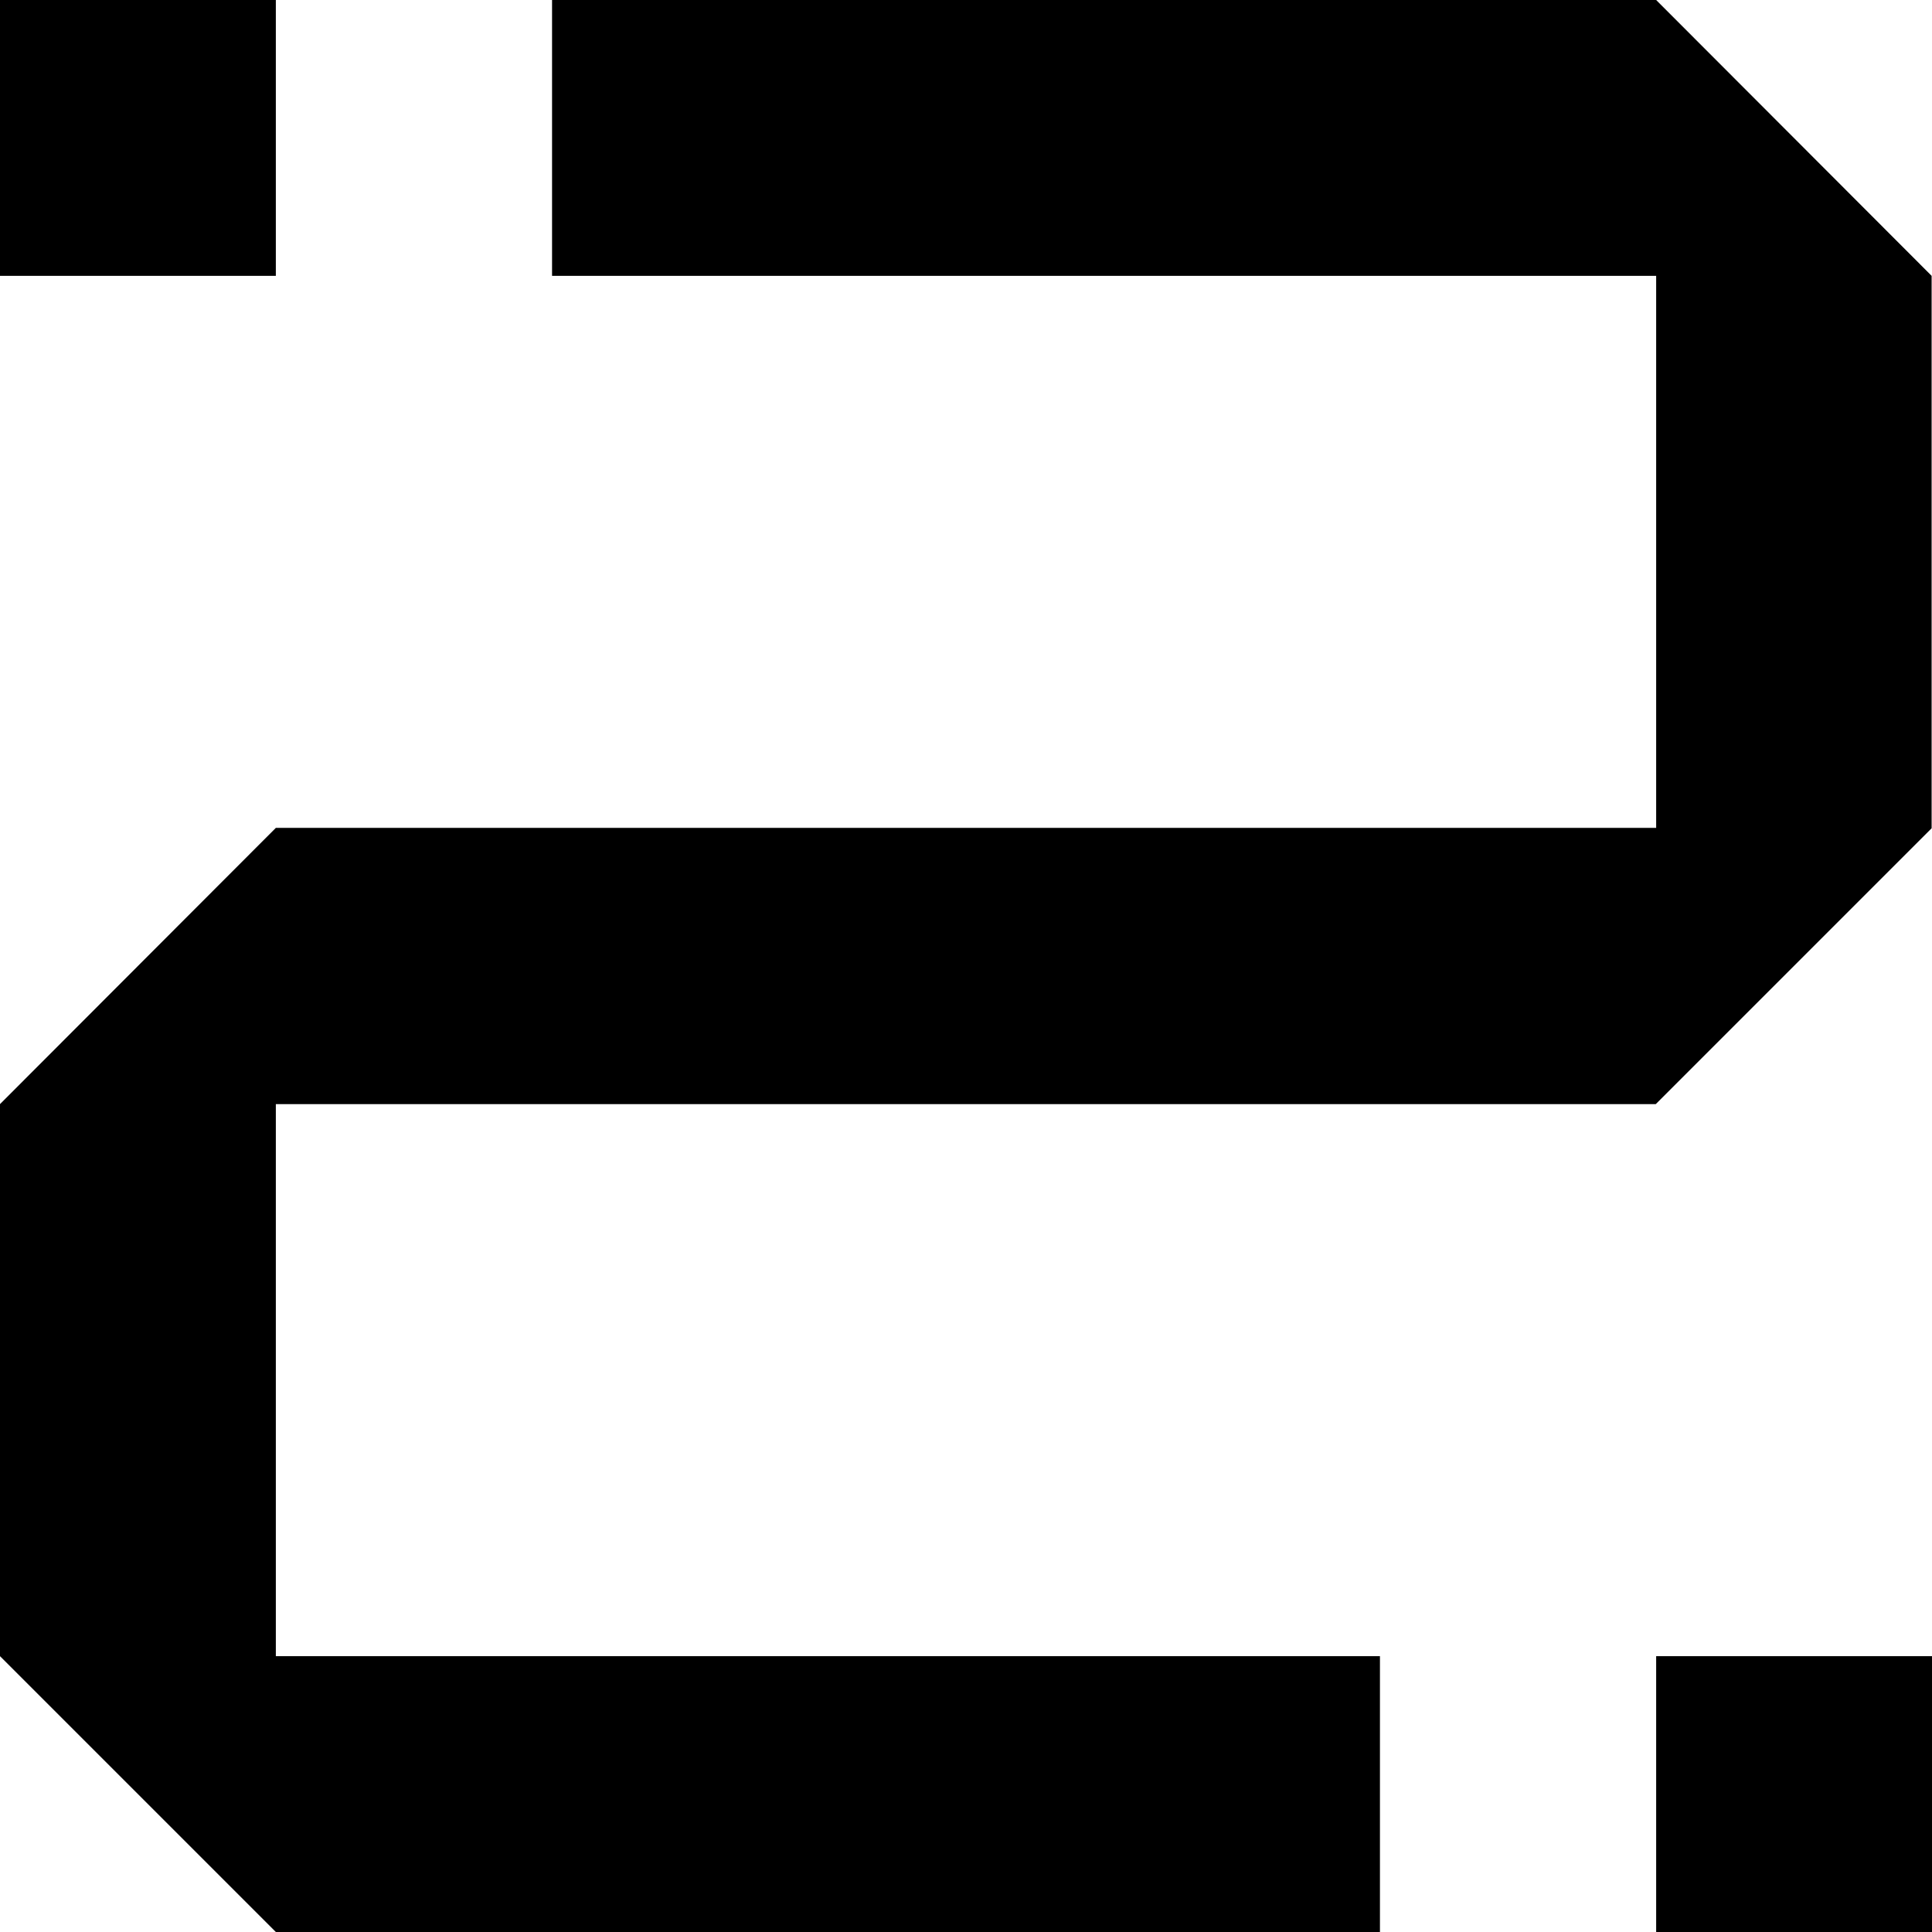
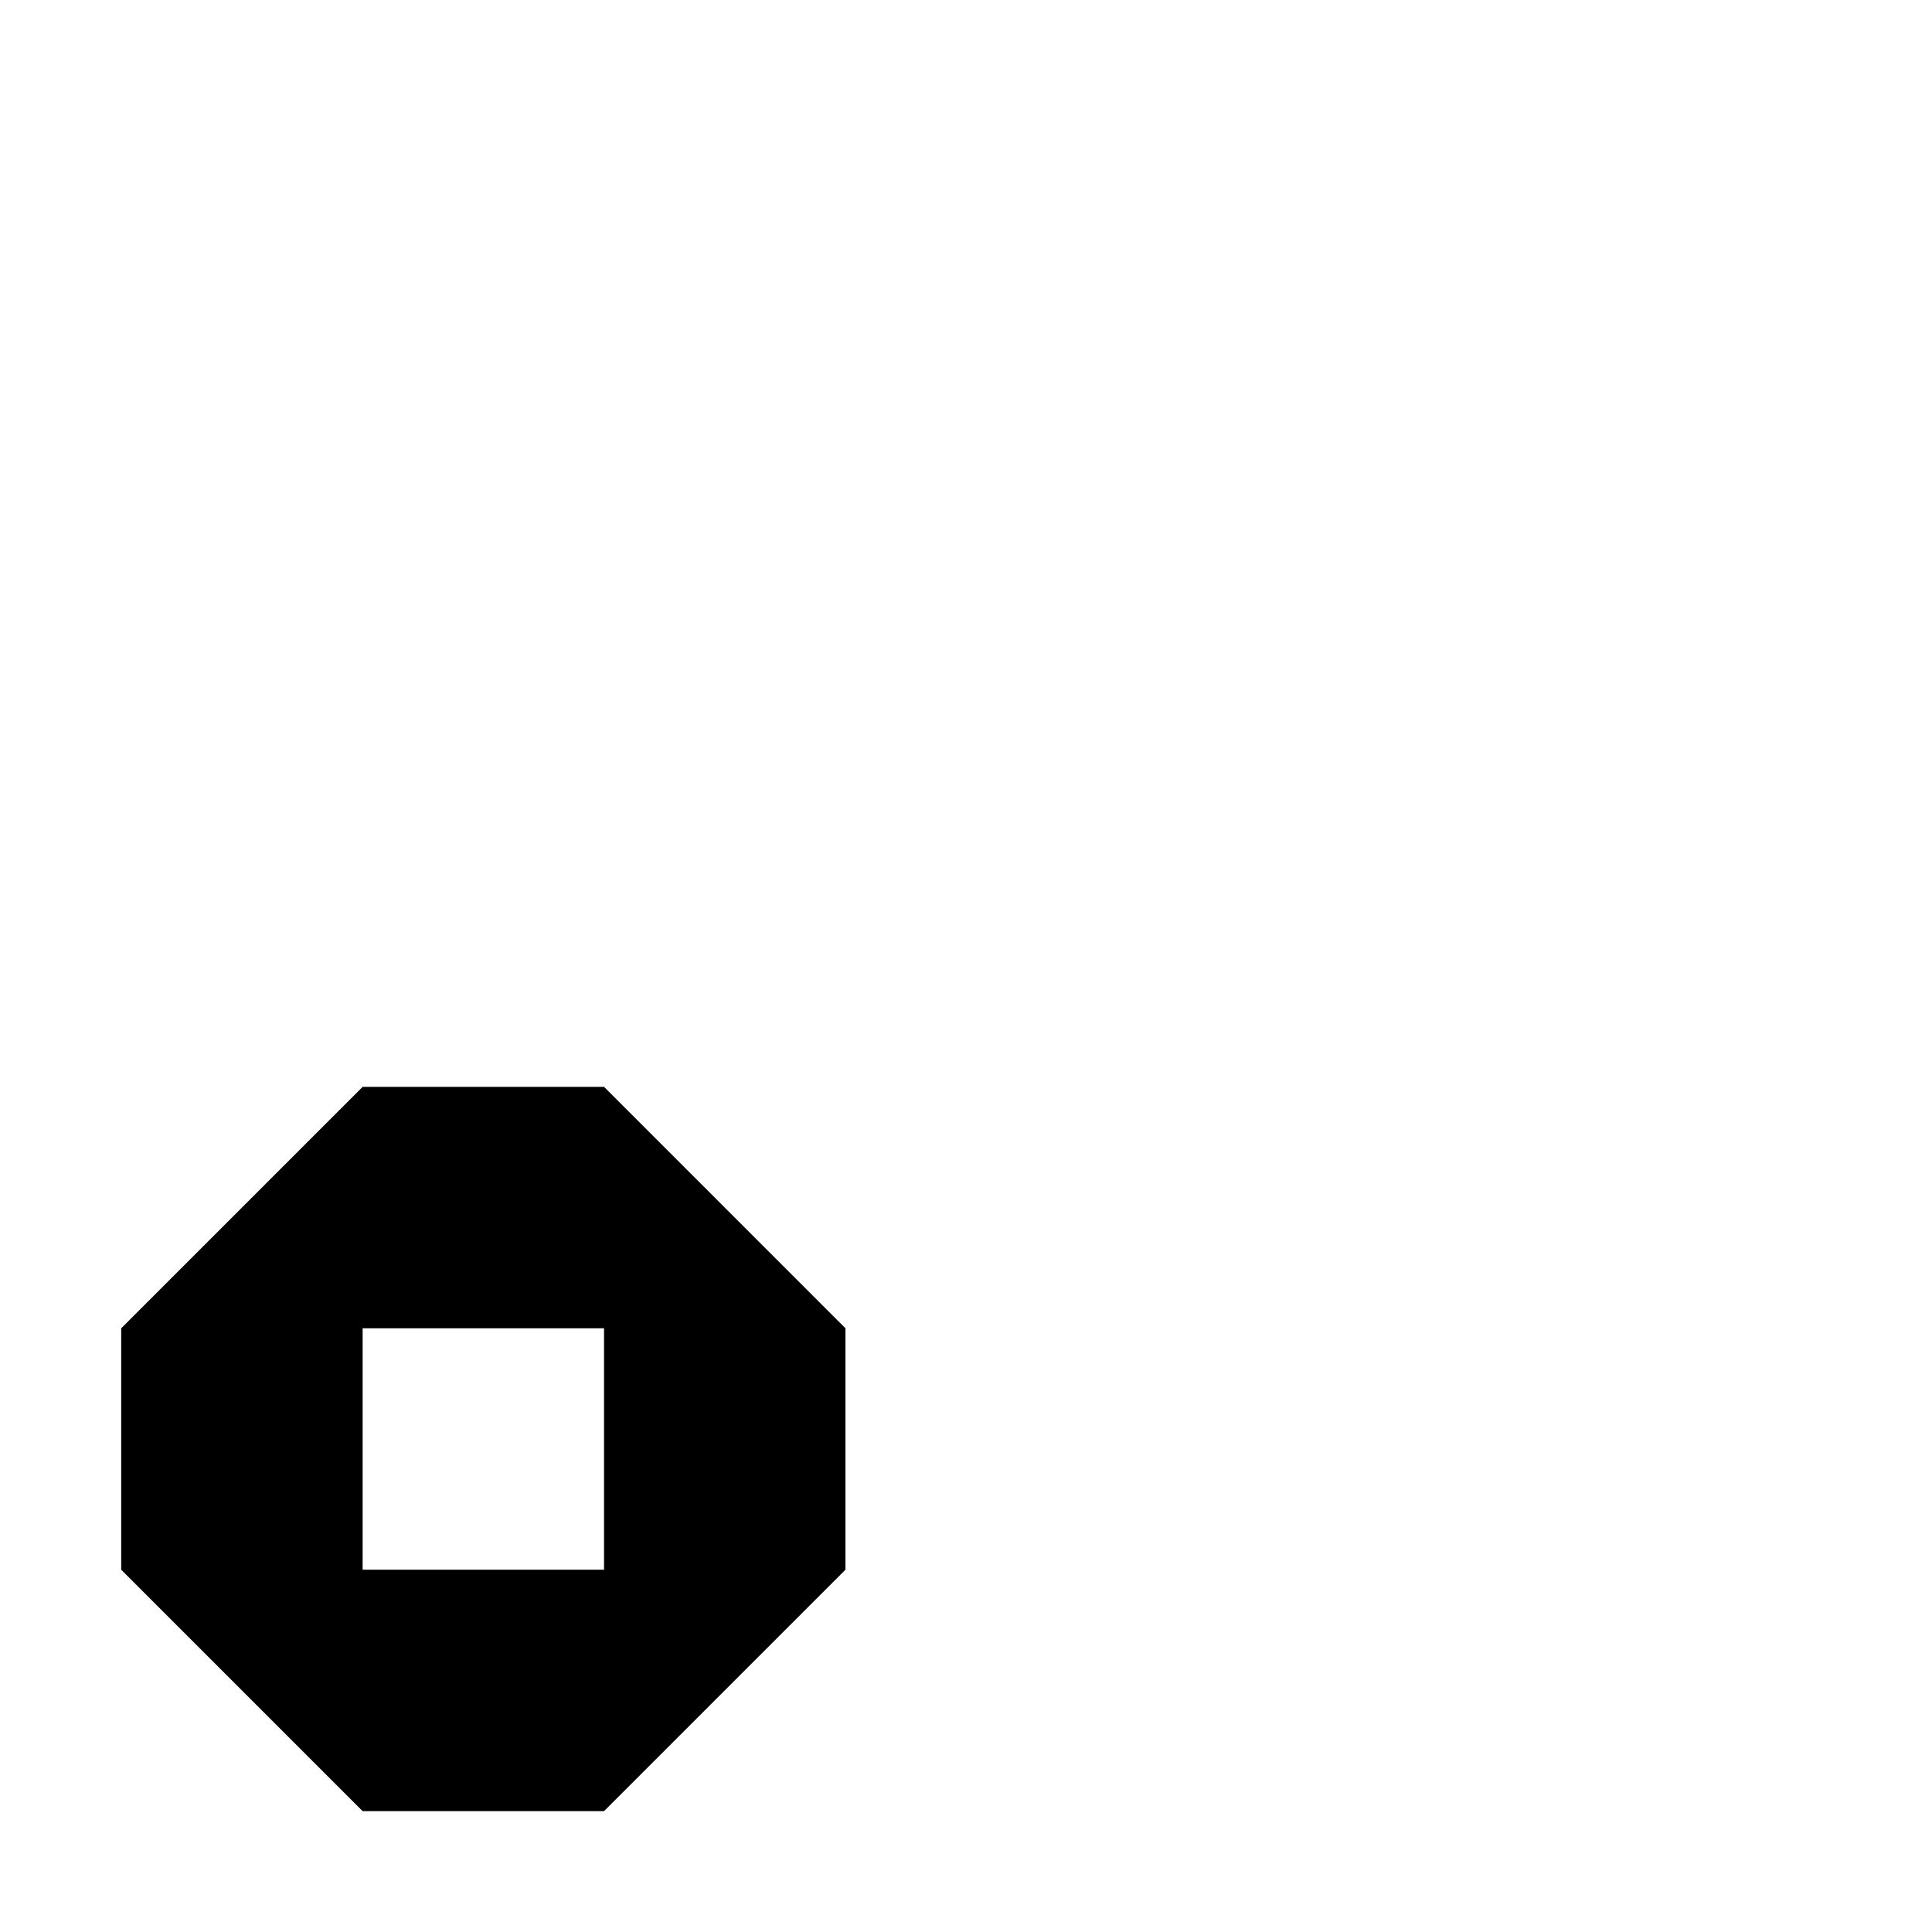
- <svg xmlns="http://www.w3.org/2000/svg" version="1.1" id="Layer_1" x="0px" y="0px" viewBox="0 0 512 512" style="enable-background:new 0 0 512 512;" xml:space="preserve">
-   <style type="text/css">
- 	.st0{enable-background:new    ;}
- </style>
-   <g id="_x2C_._x2F_s_1_" class="st0">
-     <g id="_x2C_._x2F_s">
-       <g>
-         <path d="M73.1,0H0v73.1h73.1V0z M438.9,0H146.3v73.1h292.6v146.3H73.1L0,292.6v146.3L73.1,512h292.6v-73.1H73.1V292.6h365.7     l73.1-73.1V73.1L438.9,0z M438.9,512H512v-73.1h-73.1V512z" />
-       </g>
-     </g>
+ <svg xmlns="http://www.w3.org/2000/svg" version="1.1" id="Layer_1" x="0px" y="0px" viewBox="0 0 585 585" style="enable-background:new 0 0 585 585;" xml:space="preserve">
+   <path d="M36.7,402.2l73.1-73.1h73.1l73.1,73.1v73.1l-73.1,73.1h-73.1l-73.1-73.1L36.7,402.2h73.1v73.1h73.1v-73.1h-73.1" />
+   <g>
+     <circle cx="0" cy="0" r="0" />
+     <circle cx="585" cy="585" r="0" />
  </g>
</svg>
